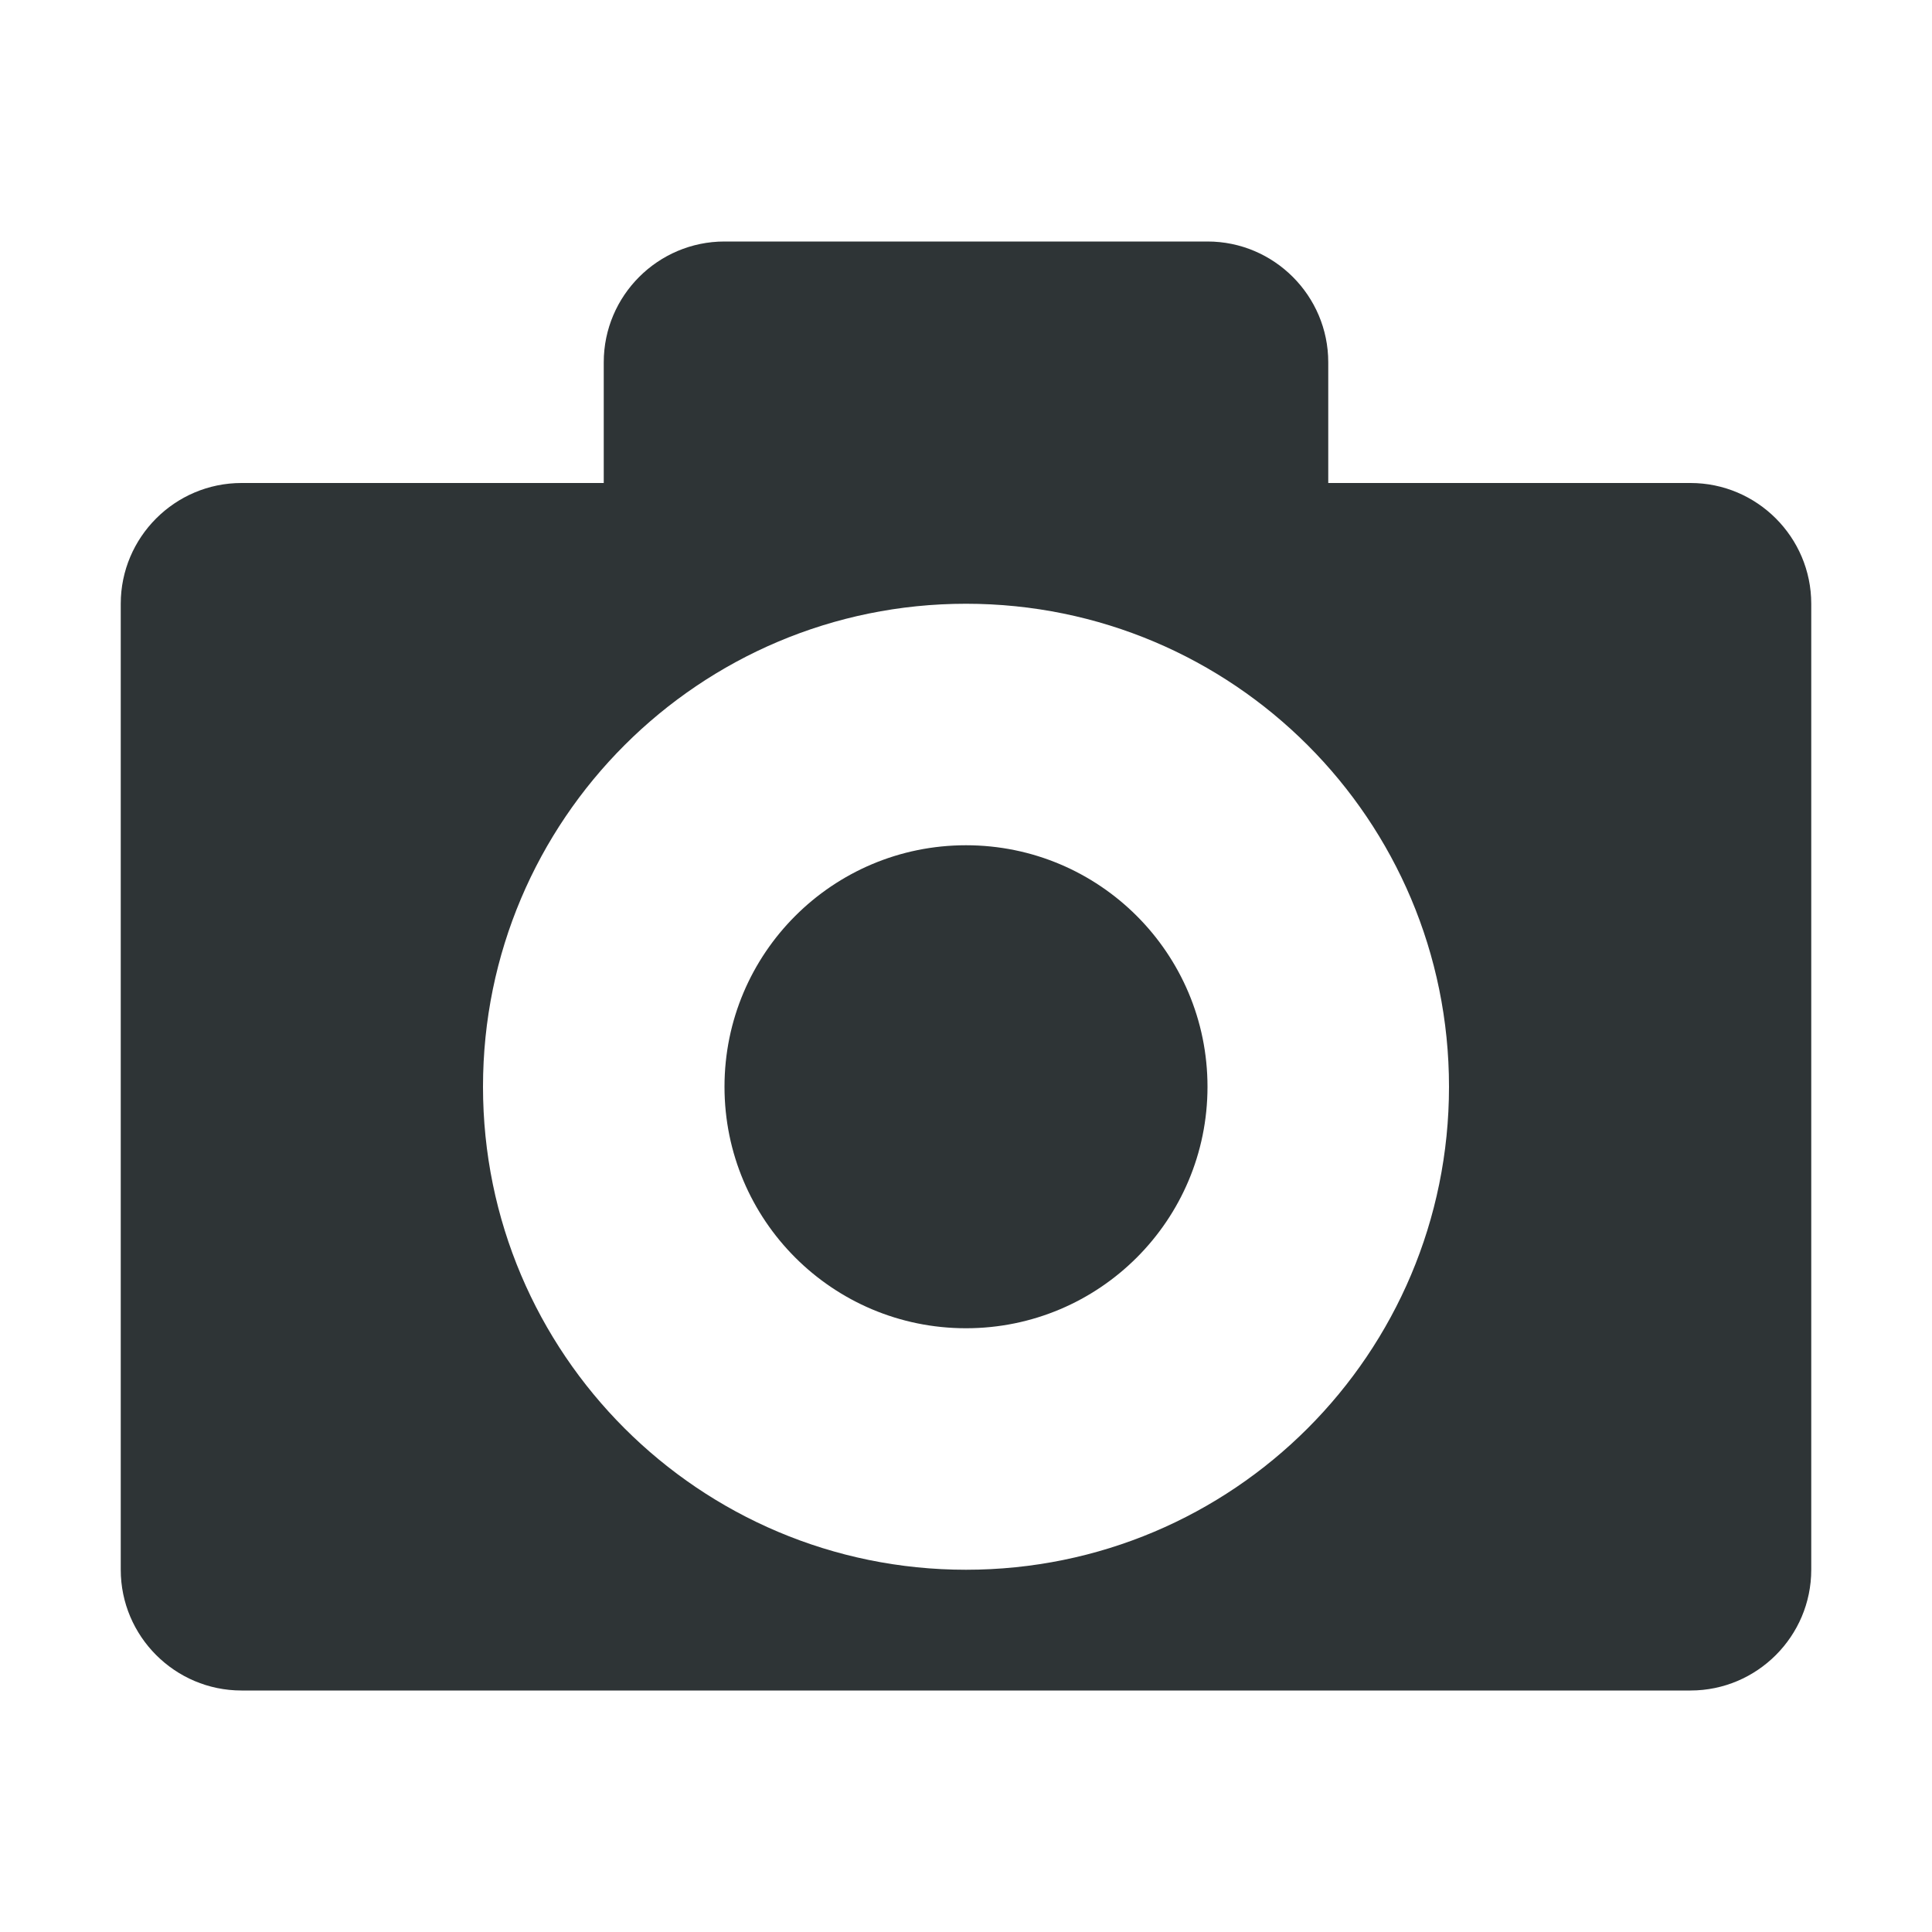
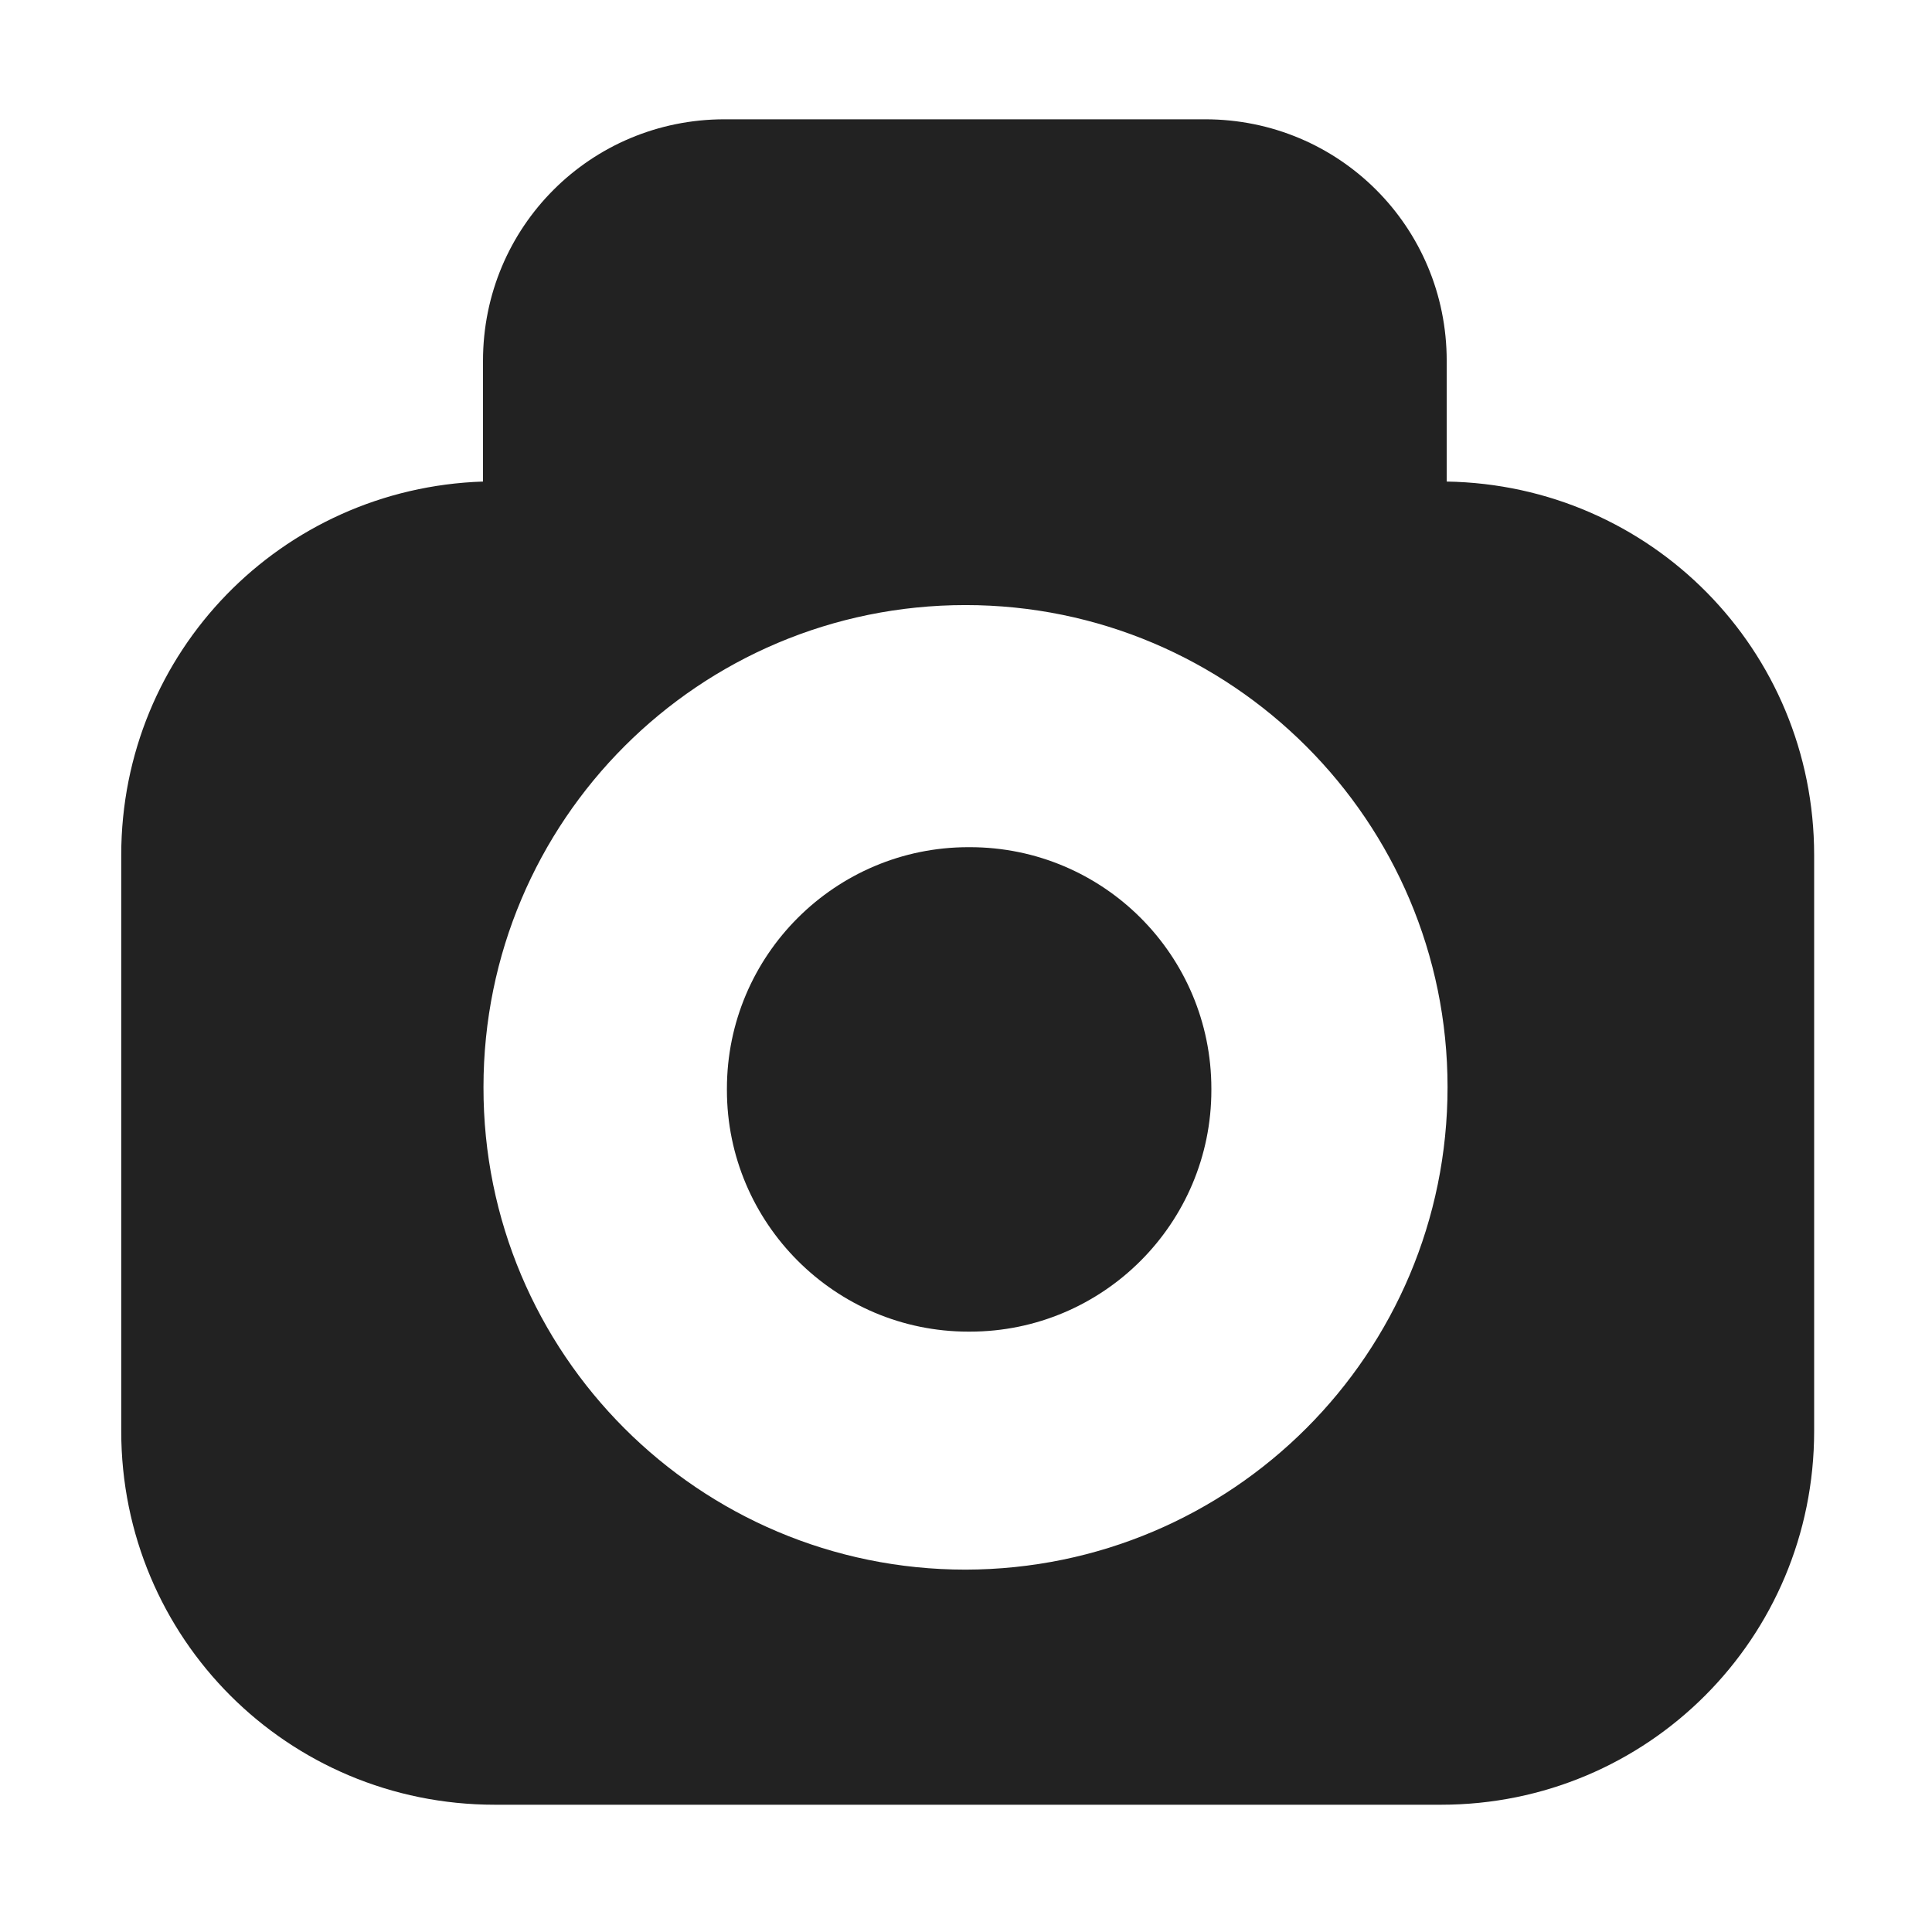
<svg xmlns="http://www.w3.org/2000/svg" height="16px" viewBox="0 0 16 16" width="16px">
-   <path d="m 6 2 c -0.551 0 -1 0.449 -1 1 v 1 h -3 c -0.551 0 -1 0.449 -1 1 v 8 c 0 0.551 0.449 1 1 1 h 12 c 0.551 0 1 -0.449 1 -1 v -8 c 0 -0.551 -0.449 -1 -1 -1 h -3 v -1 c 0 -0.551 -0.449 -1 -1 -1 z m 2 3 c 2.211 0 4 1.789 4 4 s -1.789 4 -4 4 c -2.207 0 -4 -1.789 -4 -4 s 1.793 -4 4 -4 z m 0 2 c -1.105 0 -2 0.895 -2 2 s 0.895 2 2 2 s 2 -0.895 2 -2 s -0.895 -2 -2 -2 z m 0 0" fill="#2e3436" />
+   <g fill="#222222">
+     <path d="m 6 0.988 c -1.109 0 -2 0.891 -2 2 v 1 c -1.668 0.055 -2.996 1.41 -2.996 3.094 v 4.77 c 0 1.715 1.379 3.094 3.094 3.094 h 7.836 c 1.711 0 3.09 -1.379 3.09 -3.094 v -4.77 c 0 -1.699 -1.352 -3.066 -3.043 -3.094 v -1 c 0 -1.109 -0.891 -2 -2 -2 z m 1.996 4.023 c 2.203 0 3.992 1.789 3.992 3.992 c 0 2.207 -1.785 3.992 -3.992 3.996 c -2.207 0 -3.996 -1.789 -3.992 -3.996 c 0 -2.207 1.785 -3.992 3.992 -3.992 z m 0 0" />
+     <path d="m 8.02 7.016 h 0.012 c 1.105 0 2 0.895 2 2 v 0.012 c 0 1.102 -0.895 2 -2 2 h -0.012 c -1.102 0 -2 -0.898 -2 -2 v -0.012 c 0 -1.105 0.898 -2 2 -2 z m 0 0" />
+   </g>
</svg>
